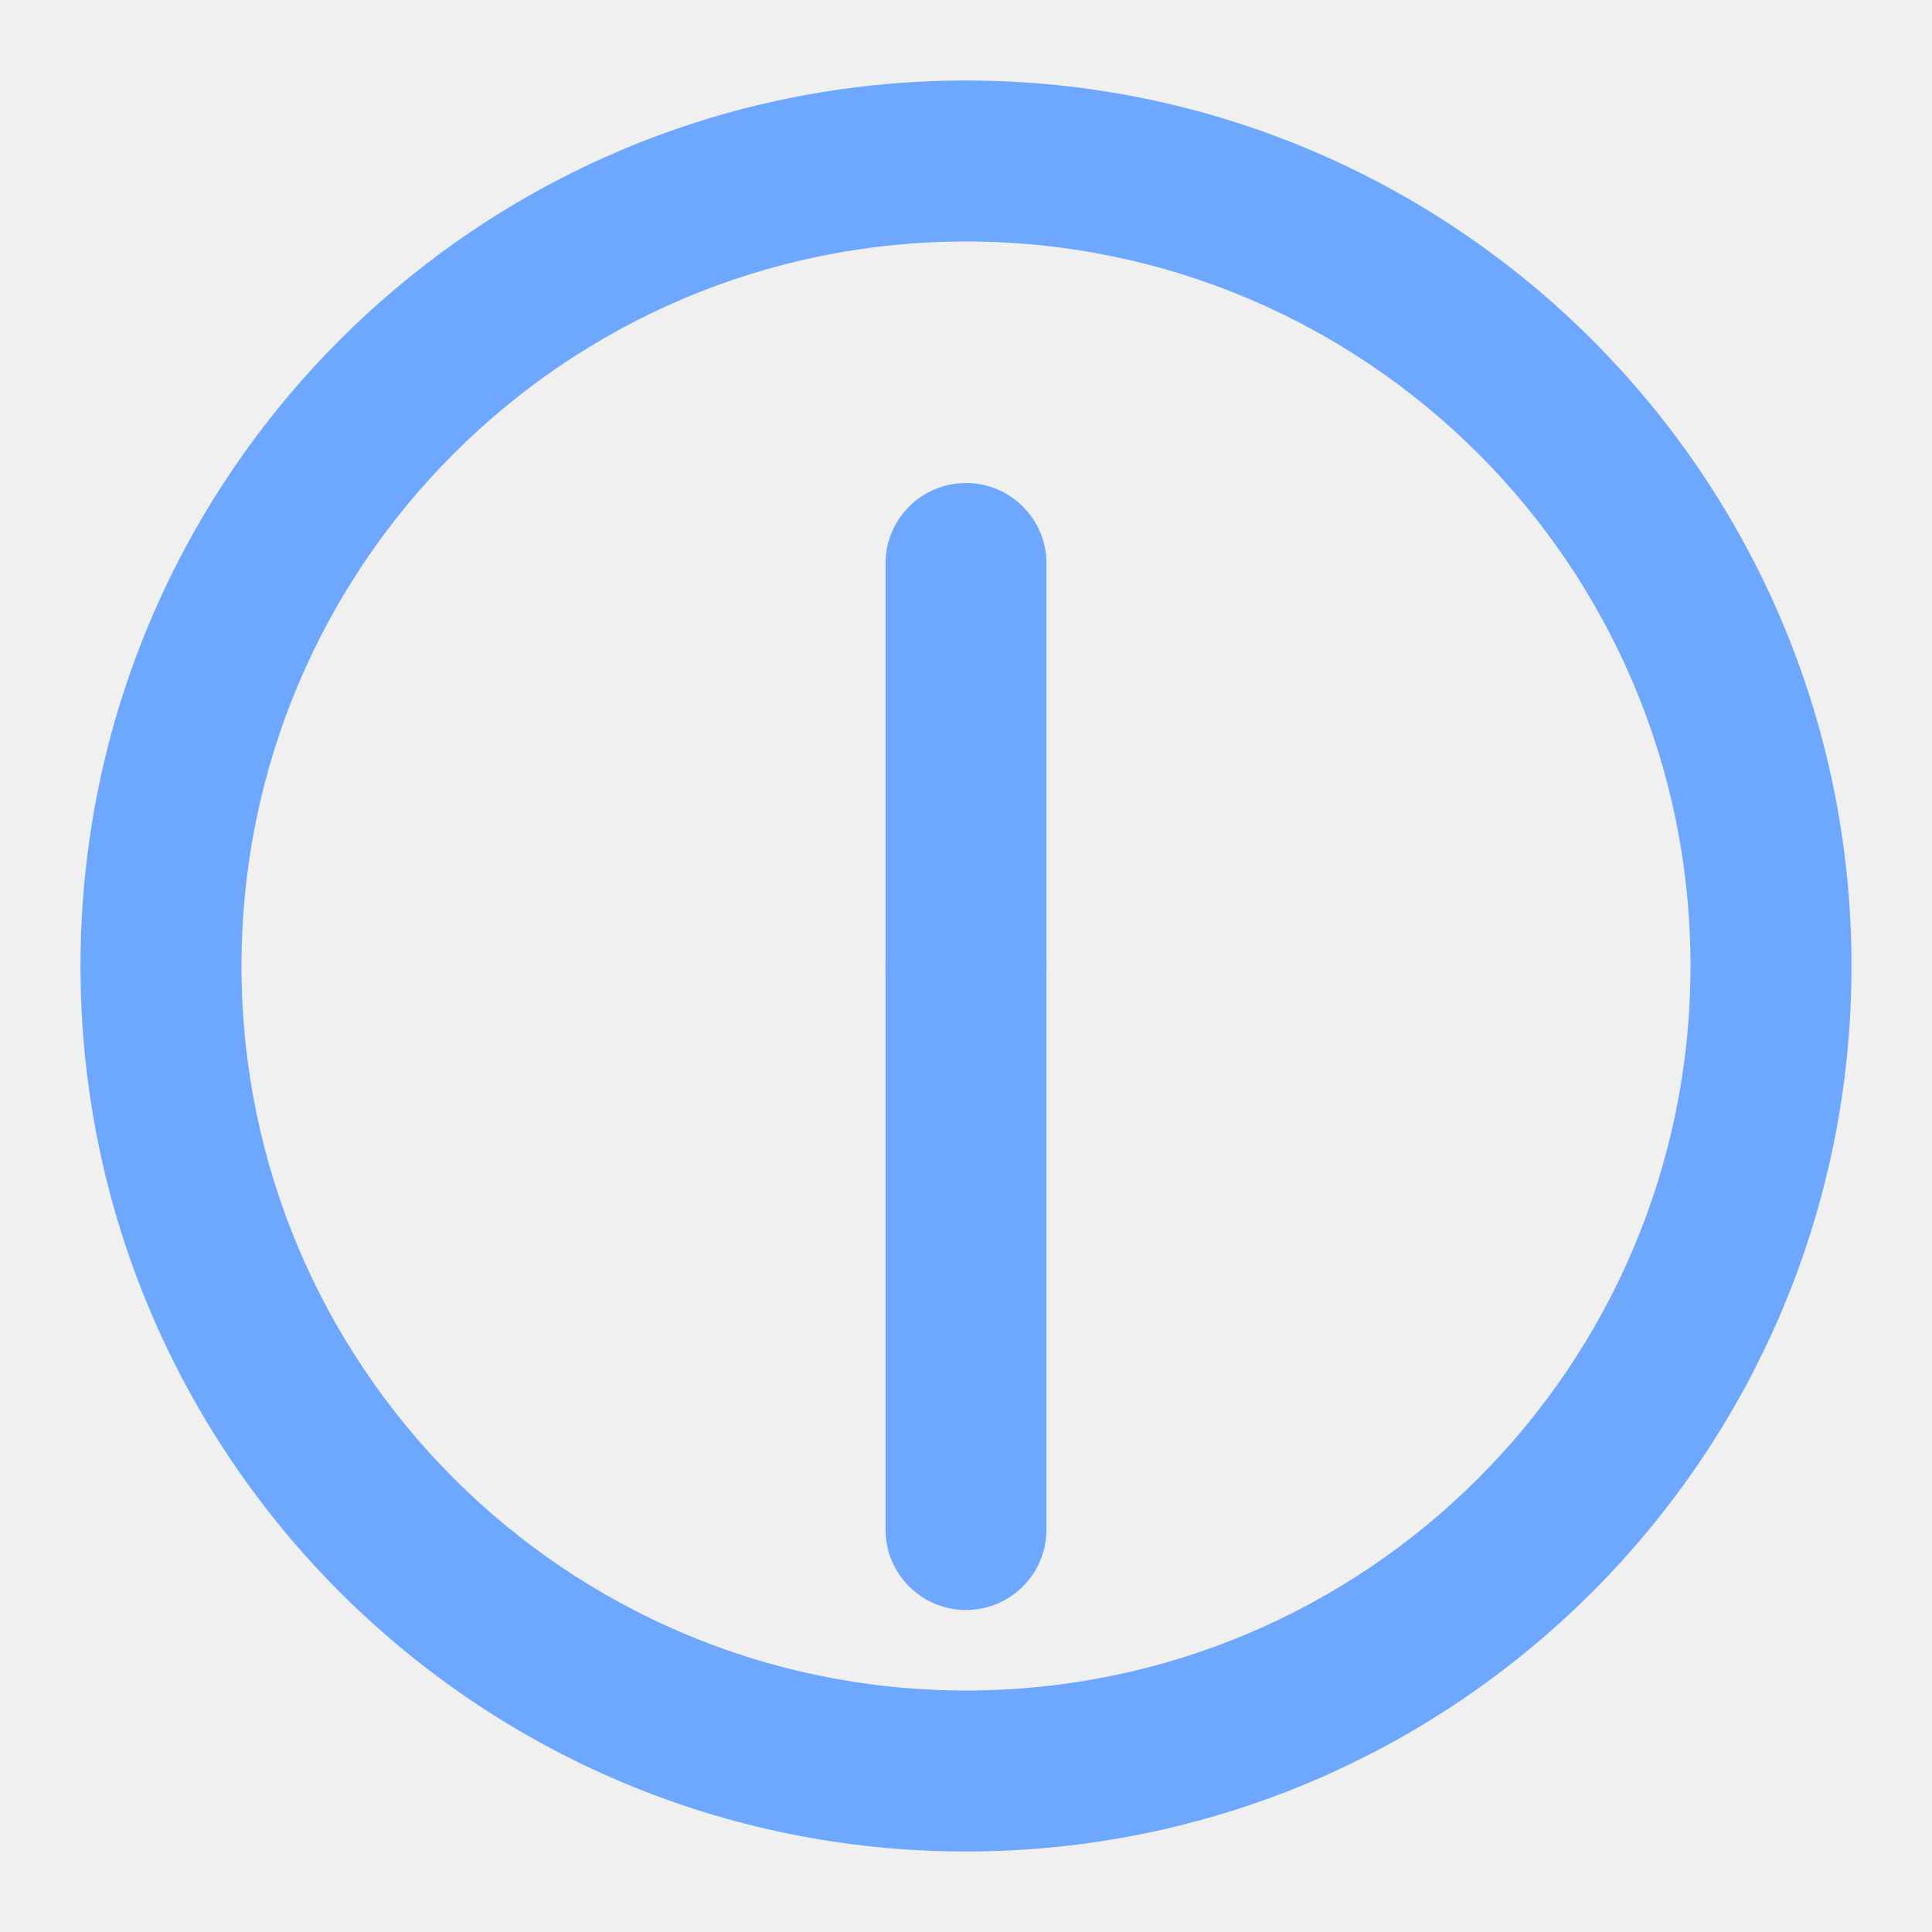
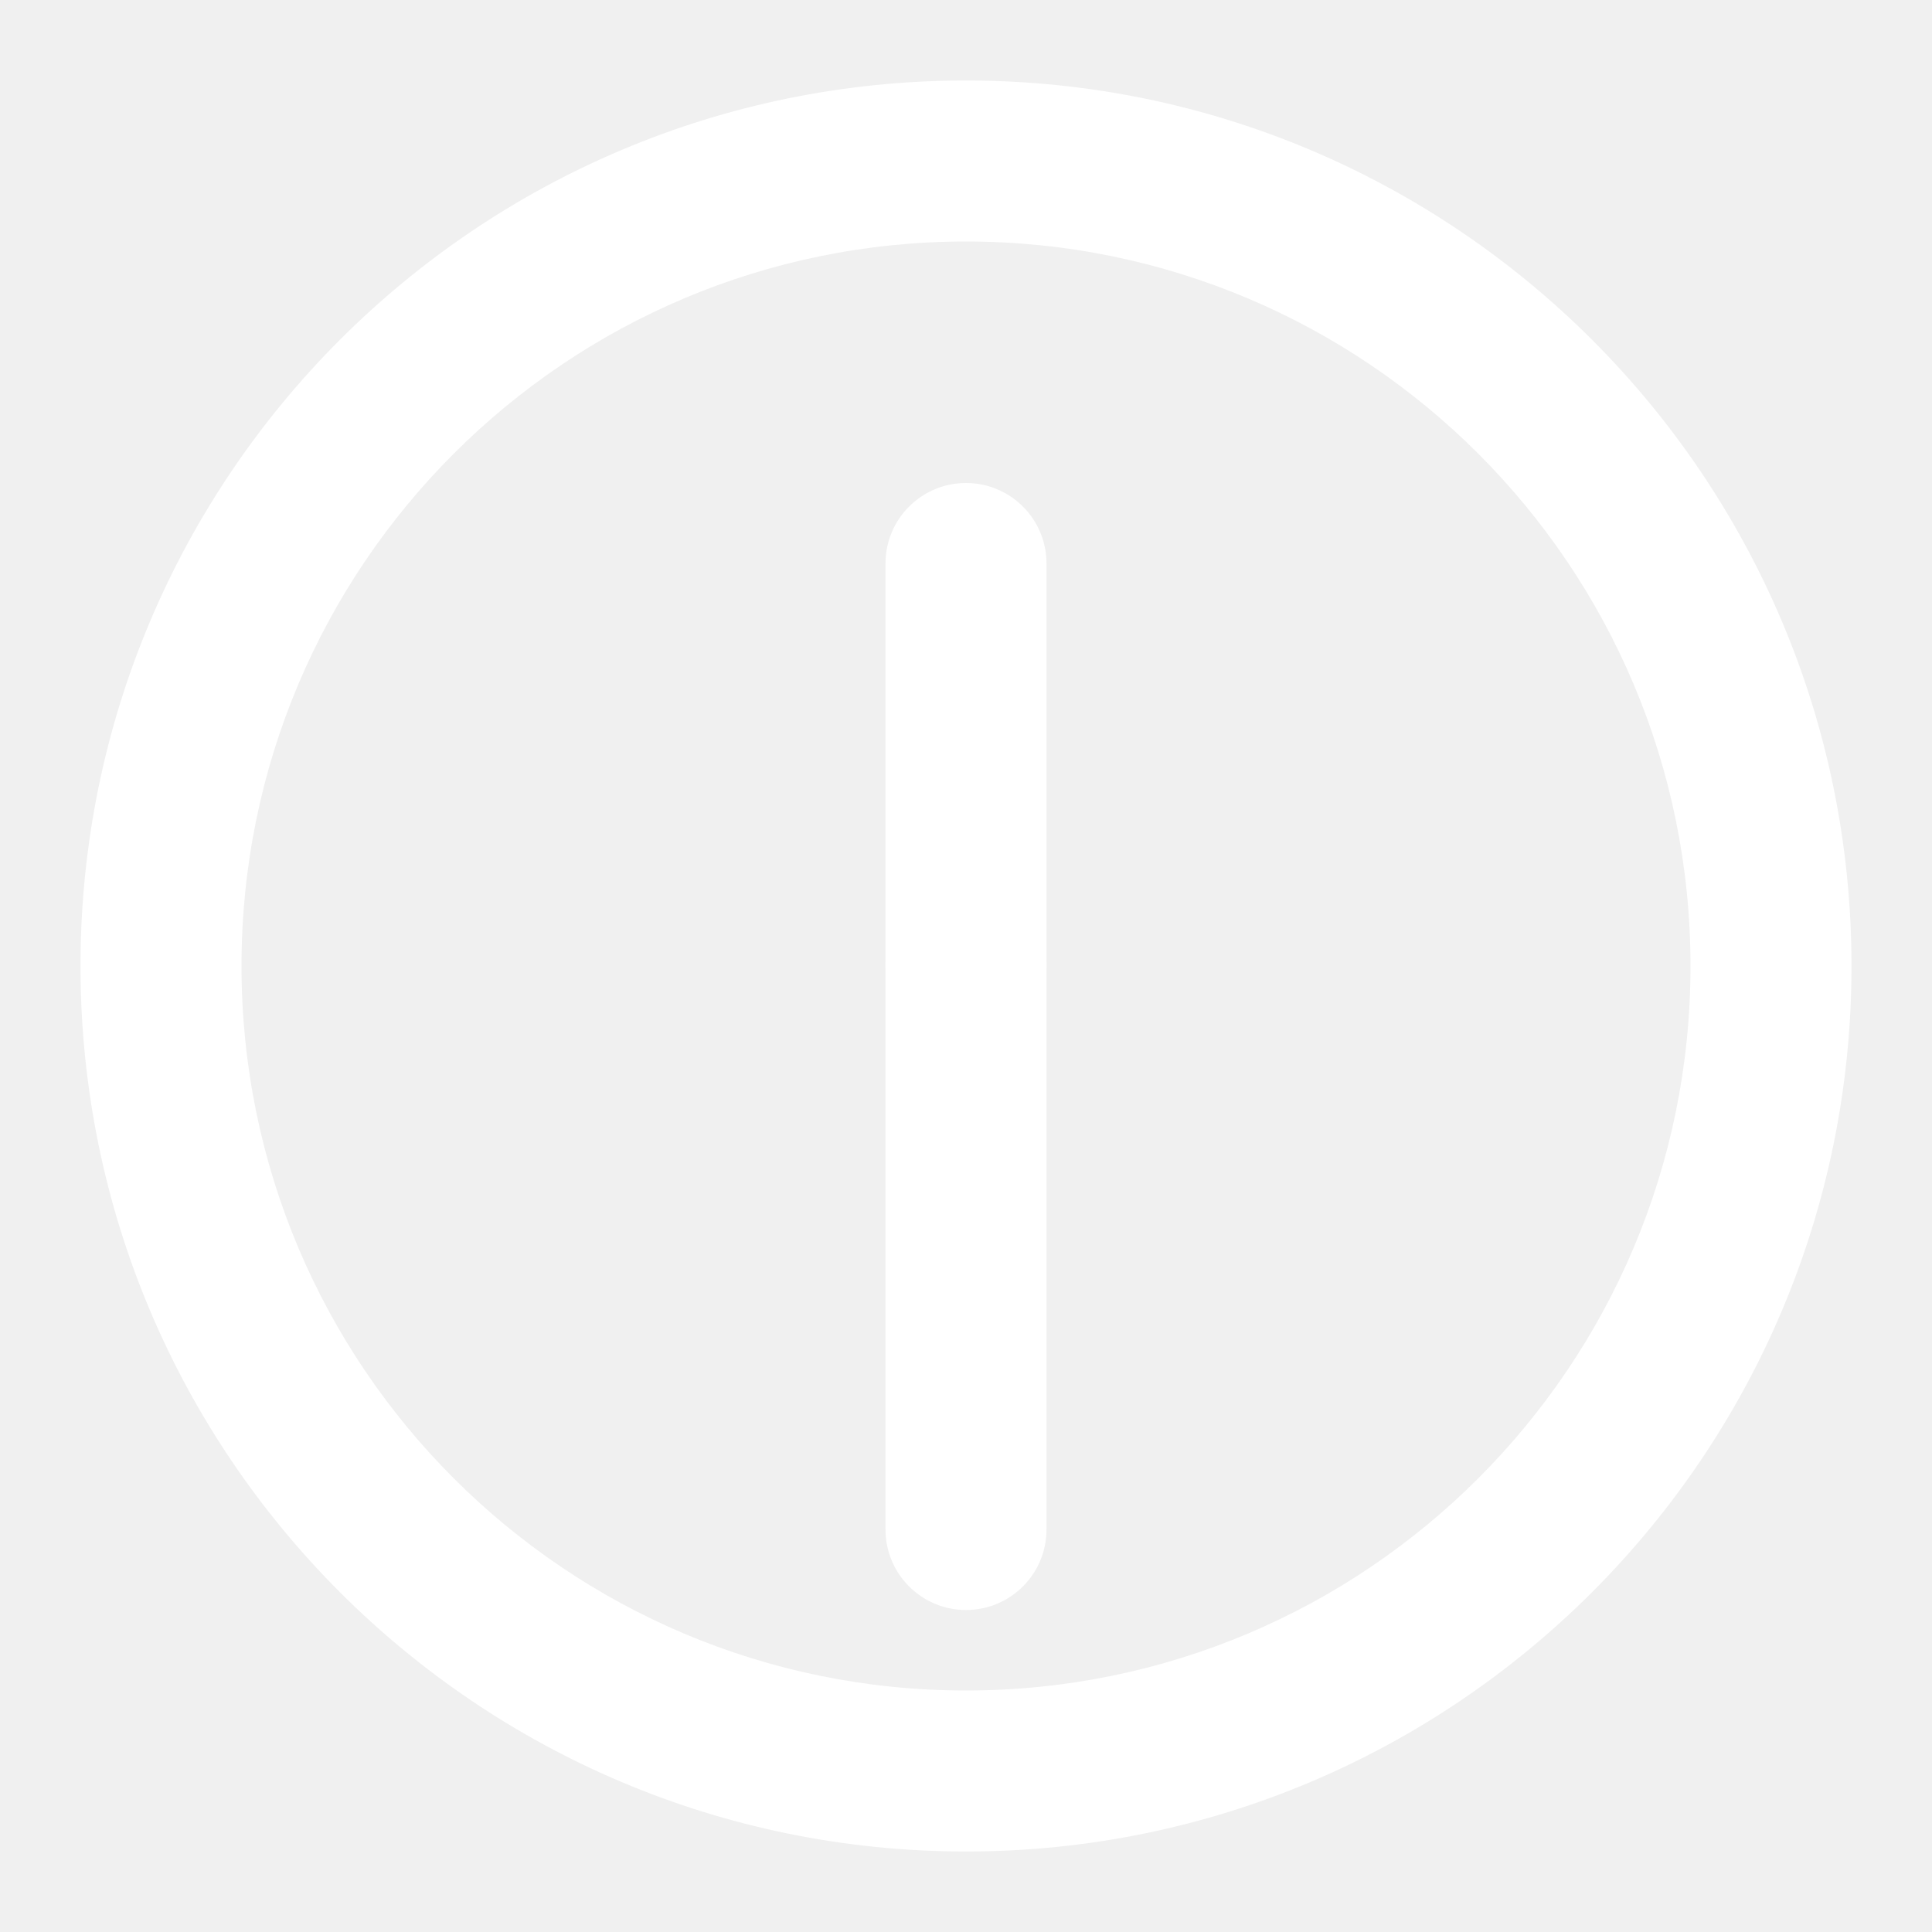
- <svg xmlns="http://www.w3.org/2000/svg" width="24" height="24" viewBox="0 0 24 24">
-   <path d="M12,1A11,11,0,1,0,23,12,11,11,0,0,0,12,1Zm0,20a9,9,0,1,1,9-9A9,9,0,0,1,12,21Z" fill="#6ea8fe" />
-   <rect x="11" y="6" rx="1" width="2" height="7" fill="#6ea8fe">
+ <svg xmlns="http://www.w3.org/2000/svg" width="24" height="24">
+   <path d="M12 1a11 11 0 1011 11A11 11 0 0012 1zm0 20a9 9 0 119-9 9 9 0 01-9 9z" fill="#ffffff" />
+   <rect x="11" y="6" rx="1" width="2" height="7" fill="#ffffff">
    <animateTransform attributeName="transform" type="rotate" dur="9s" values="0 12 12;360 12 12" repeatCount="indefinite" />
  </rect>
-   <rect x="11" y="11" rx="1" width="2" height="9" fill="#6ea8fe">
+   <rect x="11" y="11" rx="1" width="2" height="9" fill="#ffffff">
    <animateTransform attributeName="transform" type="rotate" dur="0.75s" values="0 12 12;360 12 12" repeatCount="indefinite" />
  </rect>
</svg>
